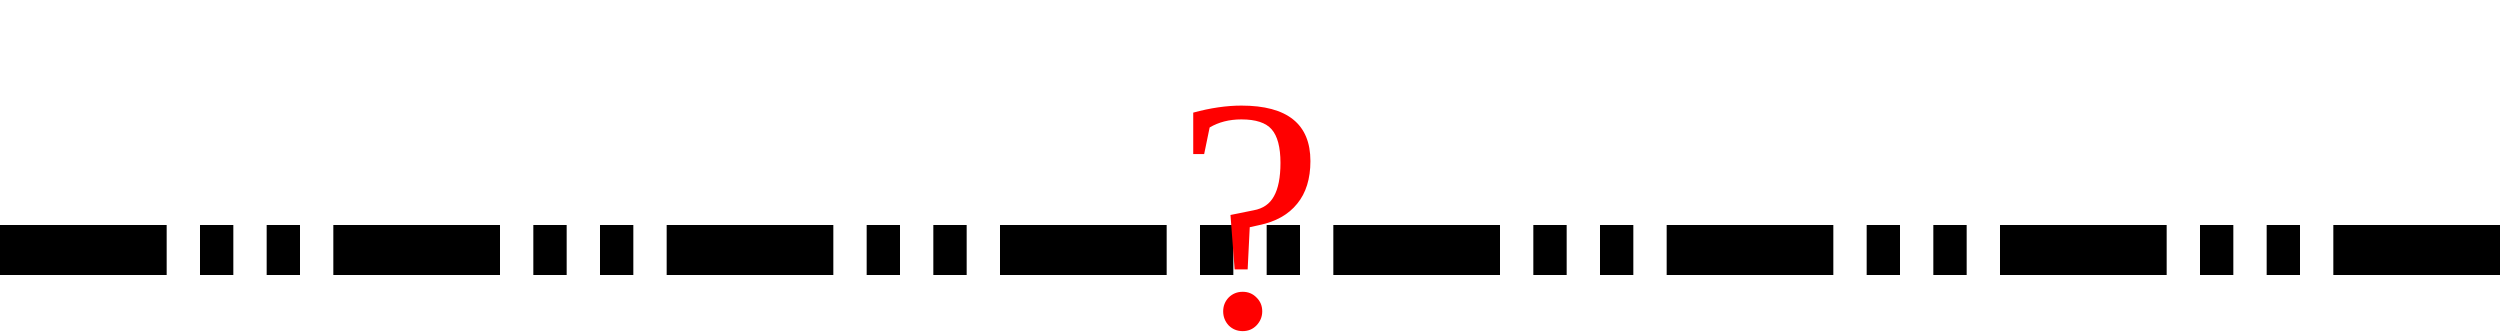
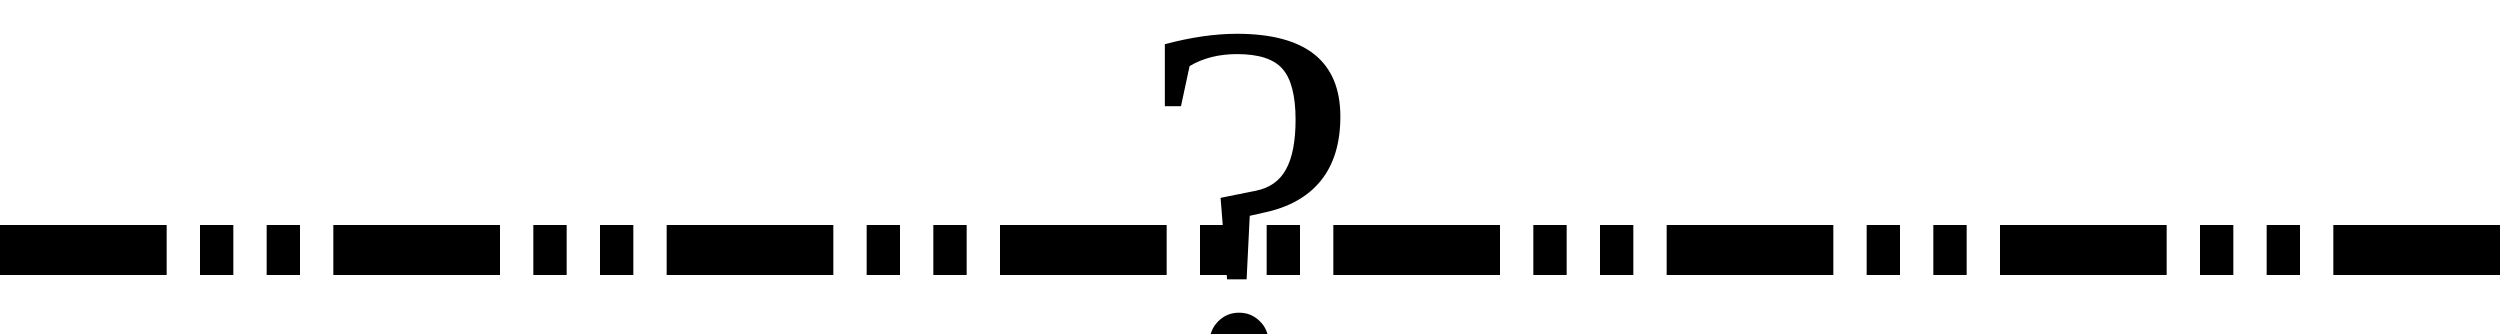
<svg width="150" height="20" class="stroke-base-content">
  <line x1="0" y1="15" x2="150" y2="15" stroke="black" stroke-width="3" stroke-dasharray="10,2,2,2,2,2" />
-   <text x="75" y="15" overflow="visible" text-anchor="middle" dominant-baseline="middle" font-size="20" fill="red">?</text>
+   <text x="75" y="15" overflow="visible" text-anchor="middle" dominant-baseline="middle" font-size="30" fill="black">?</text>
</svg>
